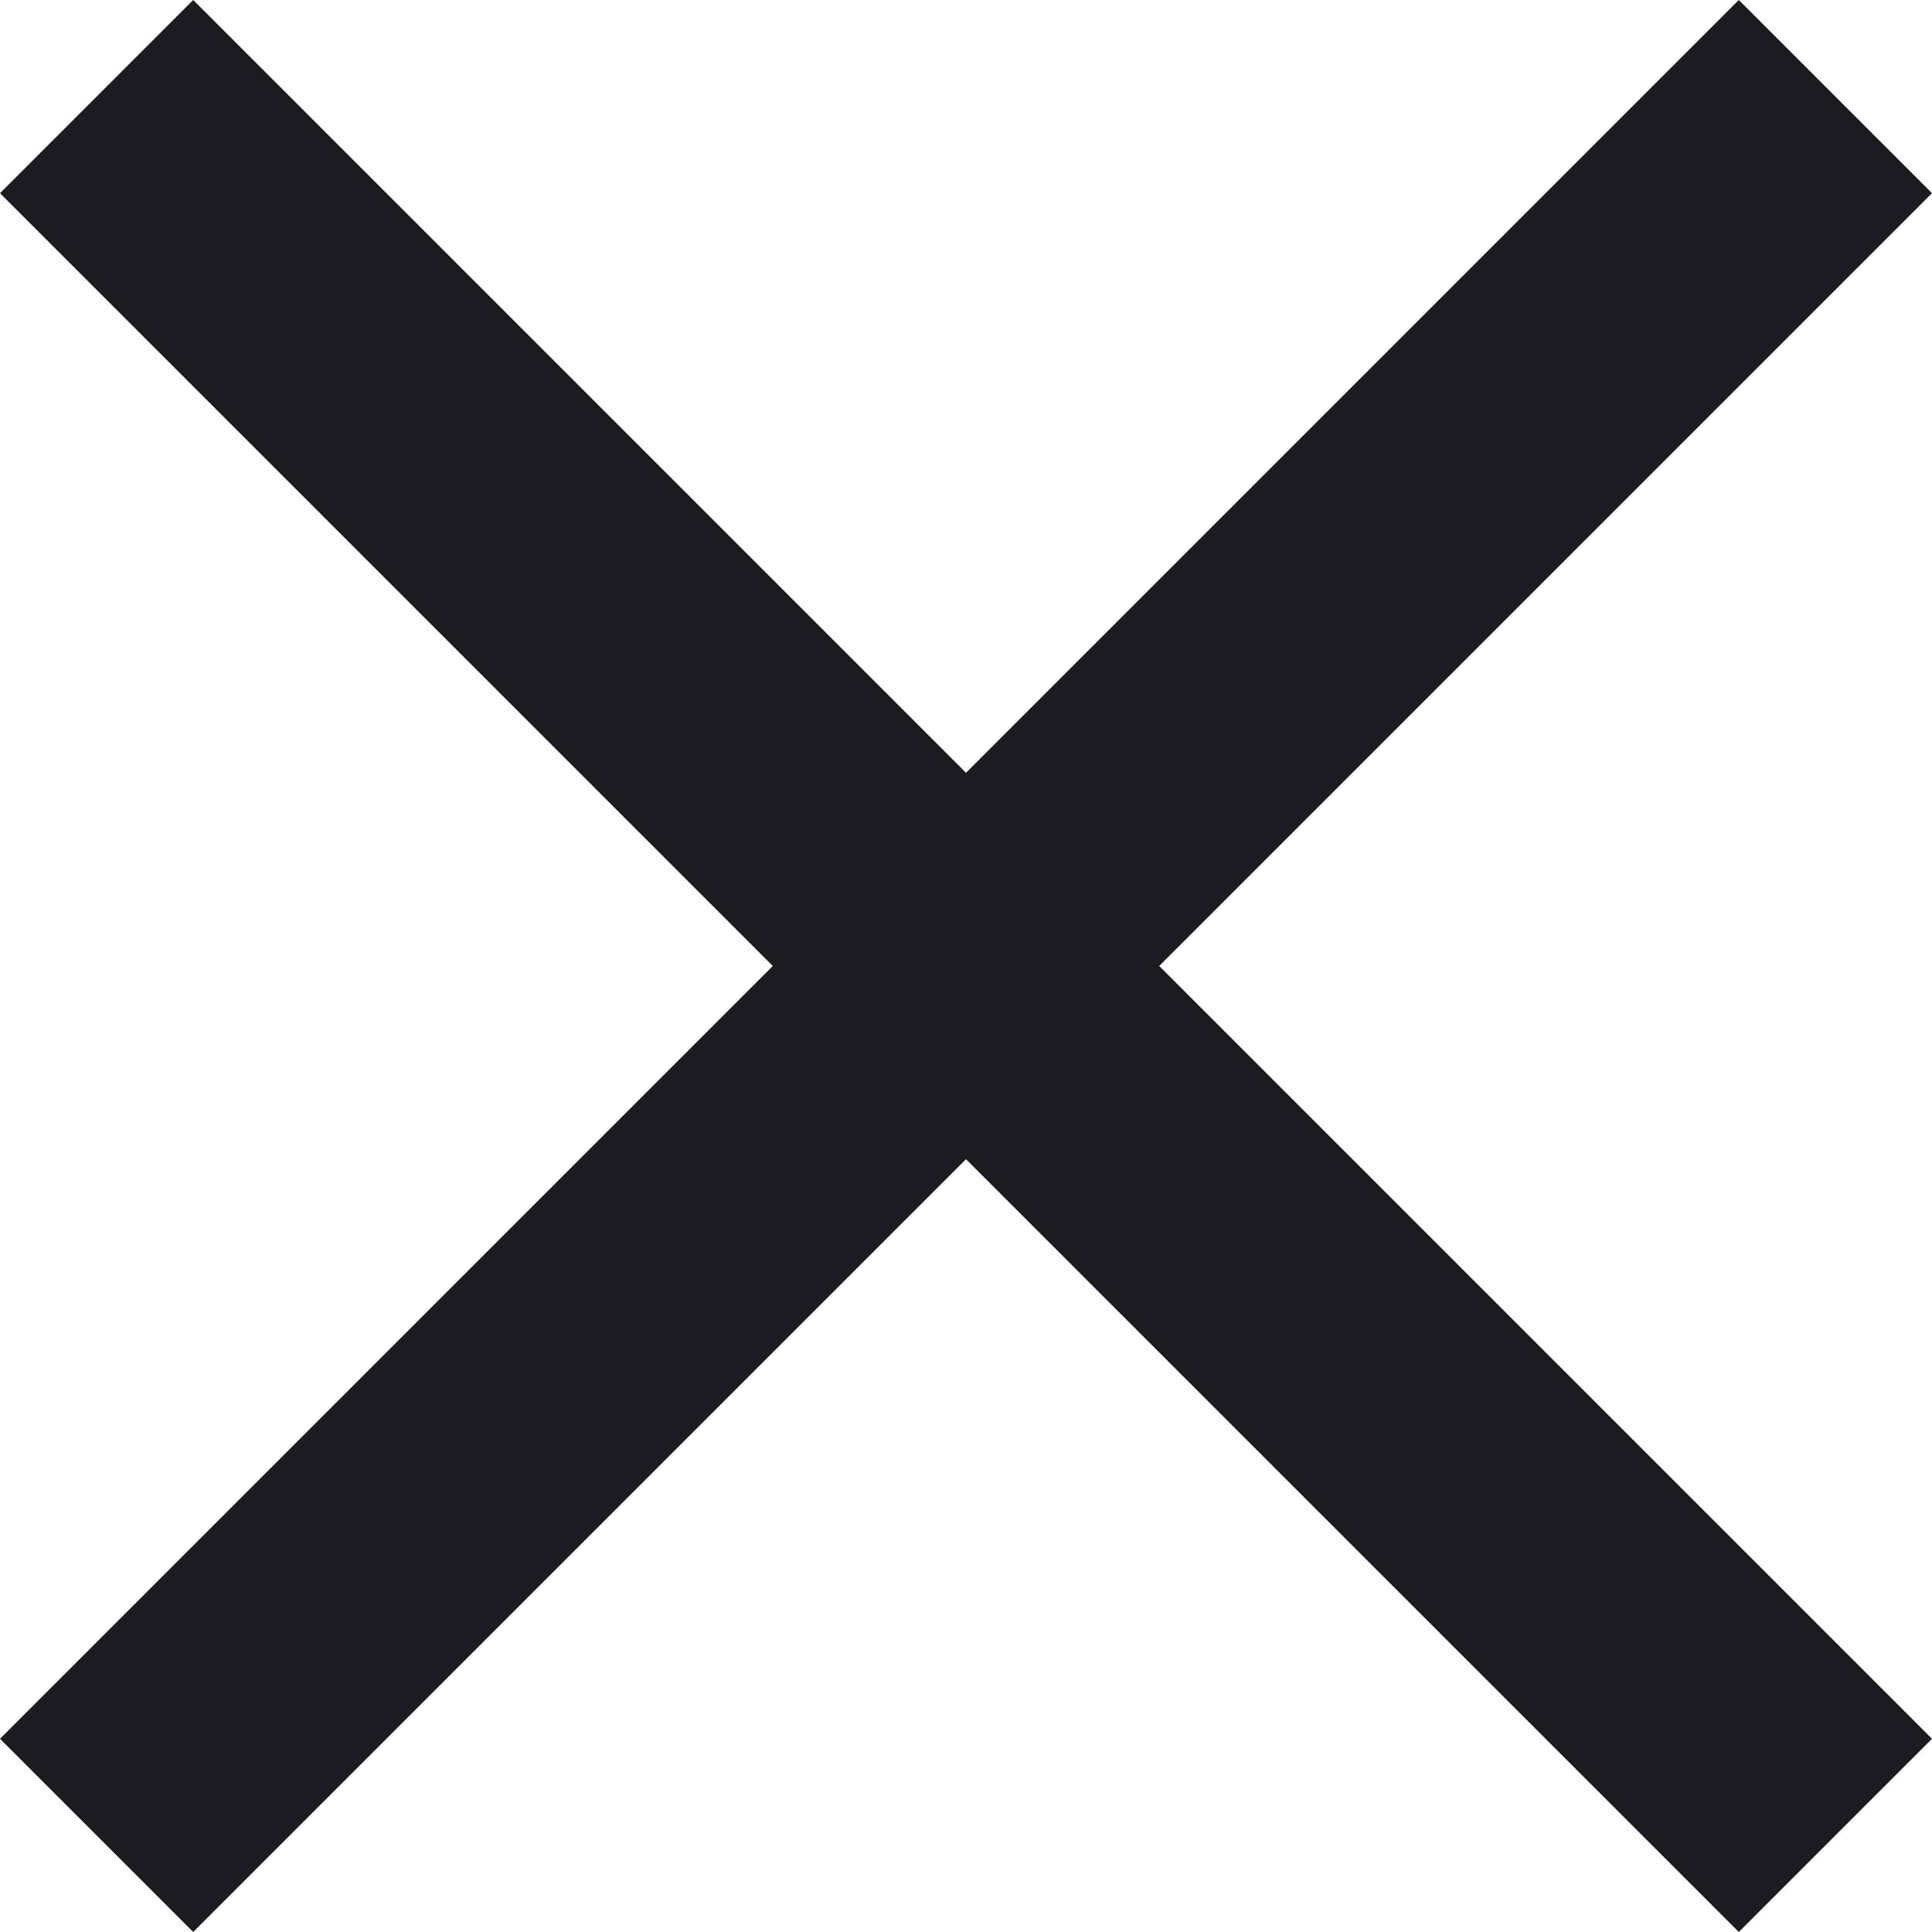
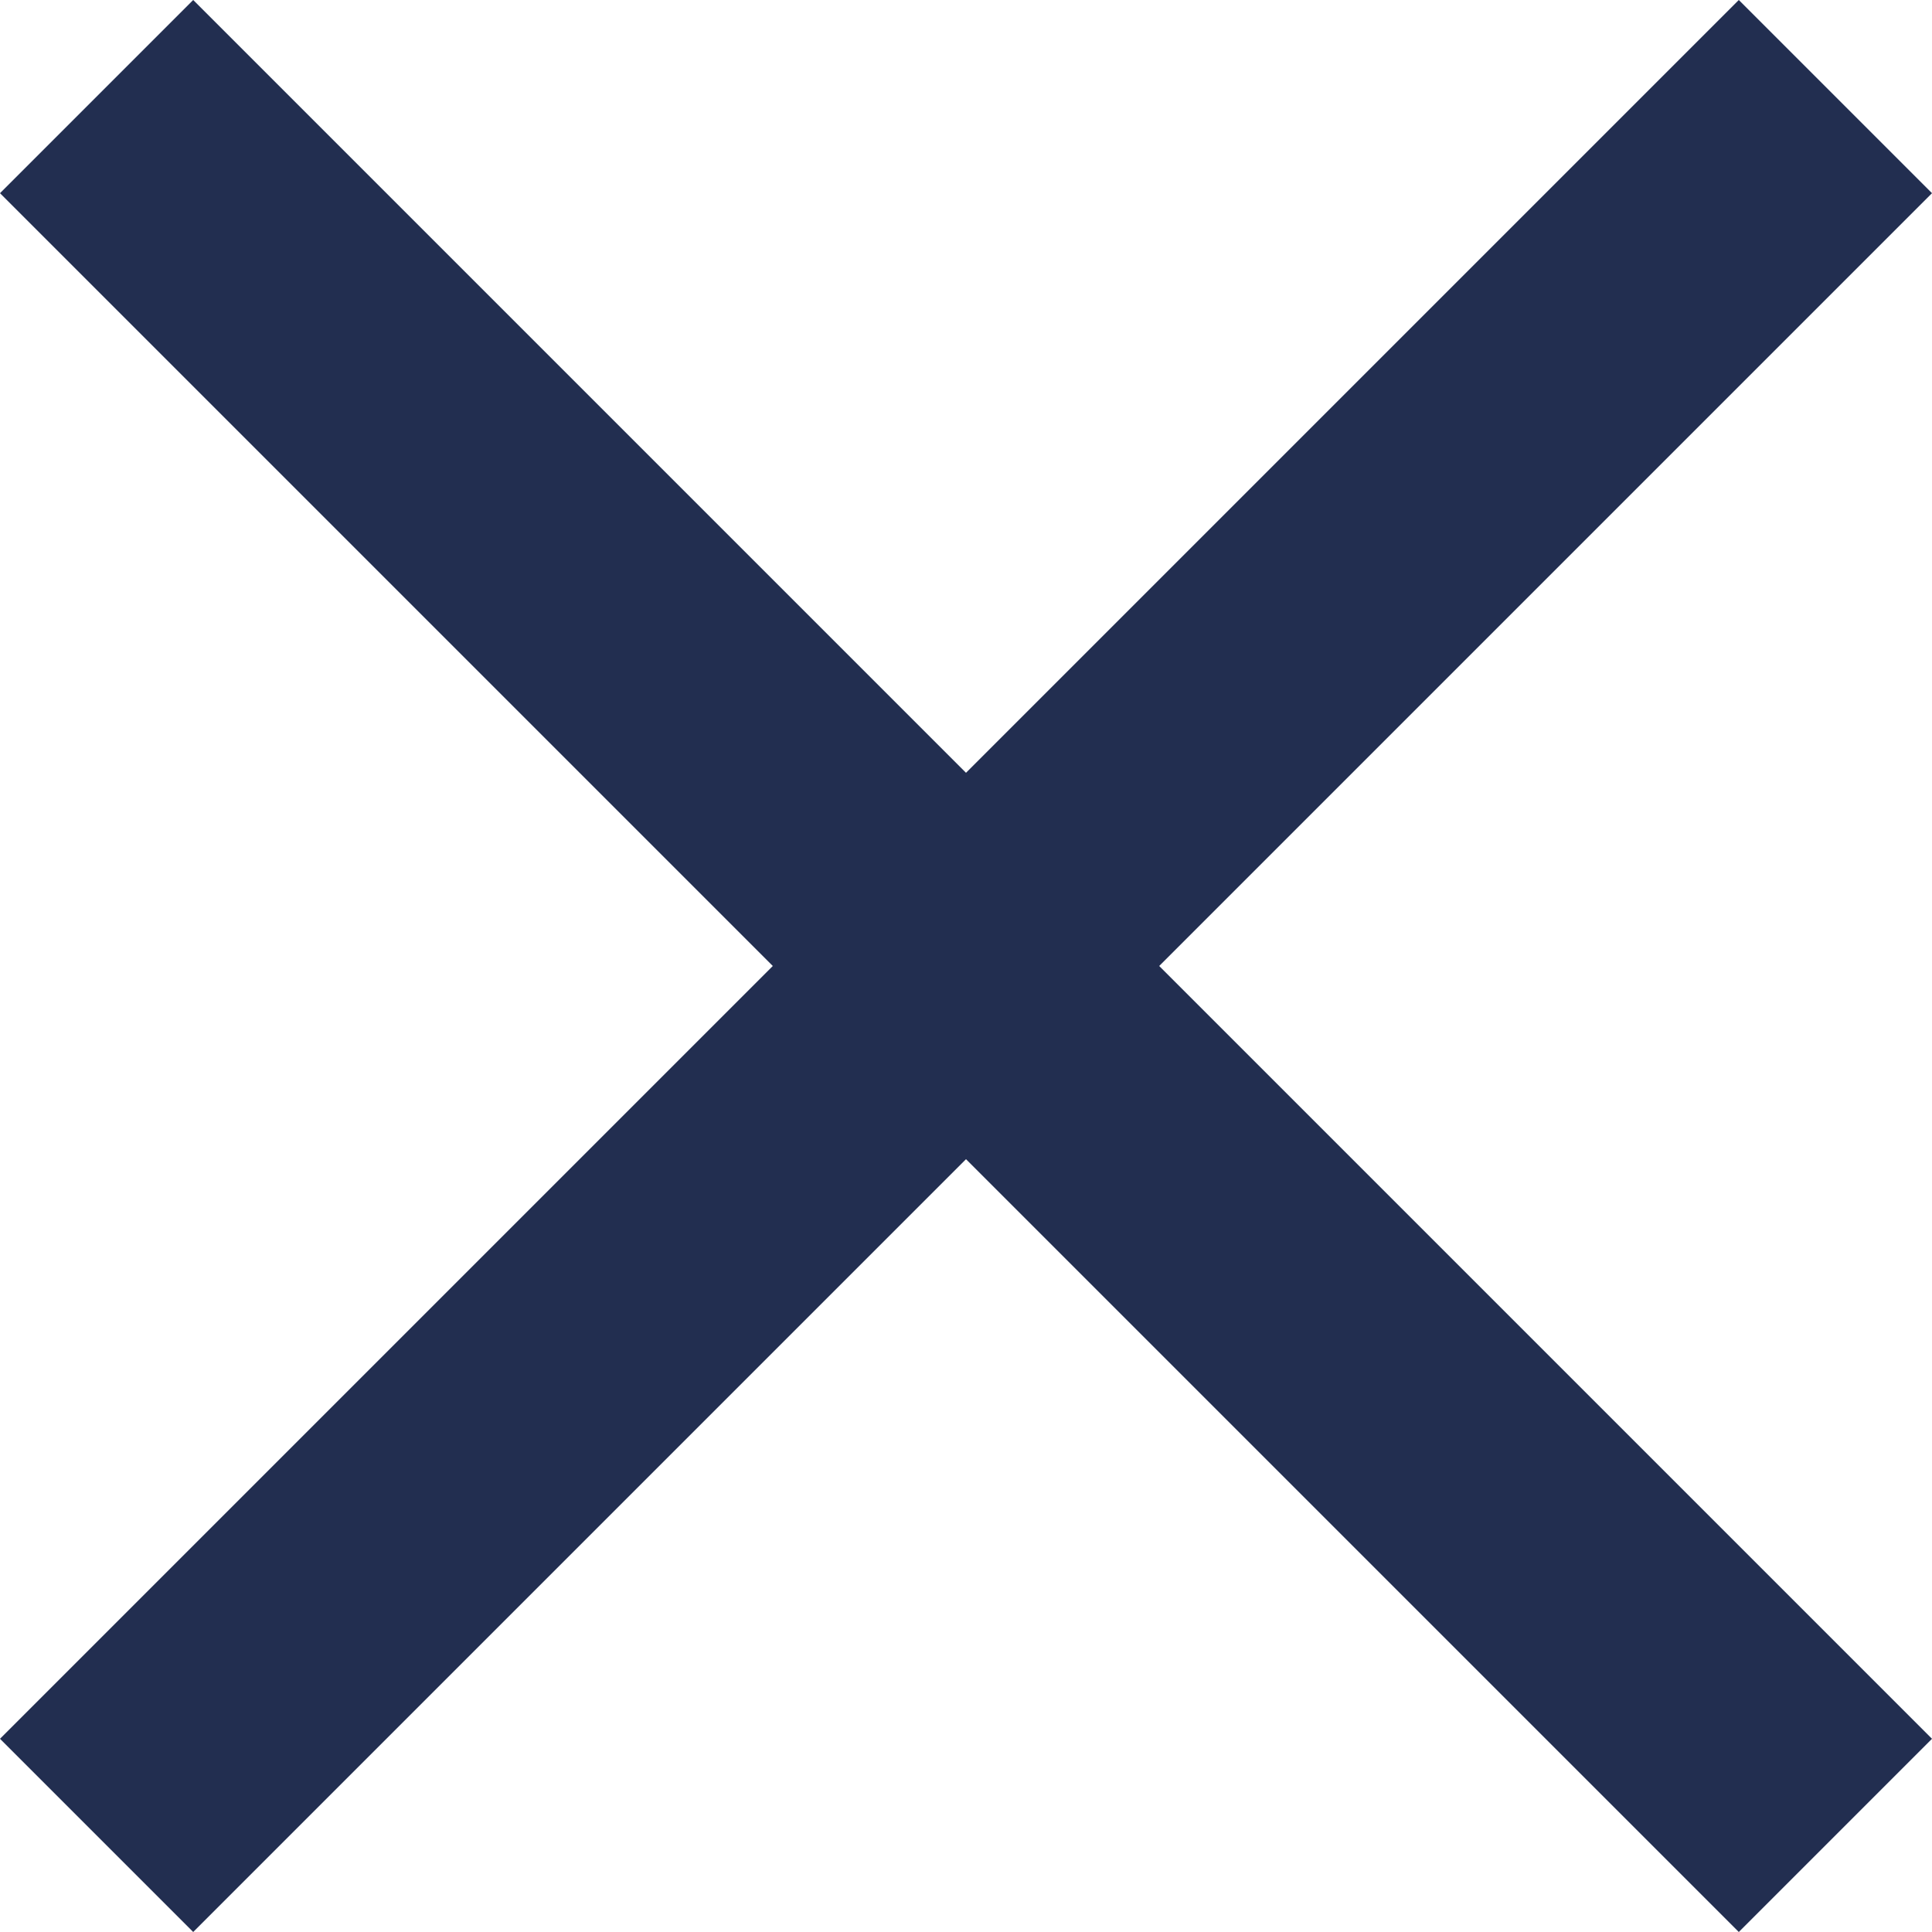
<svg xmlns="http://www.w3.org/2000/svg" width="14" height="14" viewBox="0 0 14 14" fill="none">
-   <path d="M1.4 14L0 12.6L5.6 7L0 1.4L1.4 0L7 5.6L12.6 0L14 1.4L8.4 7L14 12.6L12.6 14L7 8.4L1.4 14Z" fill="#1C1B1F" />
+   <path d="M1.4 14L0 12.6L5.6 7L0 1.4L1.4 0L7 5.6L12.6 0L14 1.4L8.4 7L14 12.6L12.6 14L7 8.4L1.4 14Z" fill="#222e50" />
</svg>
